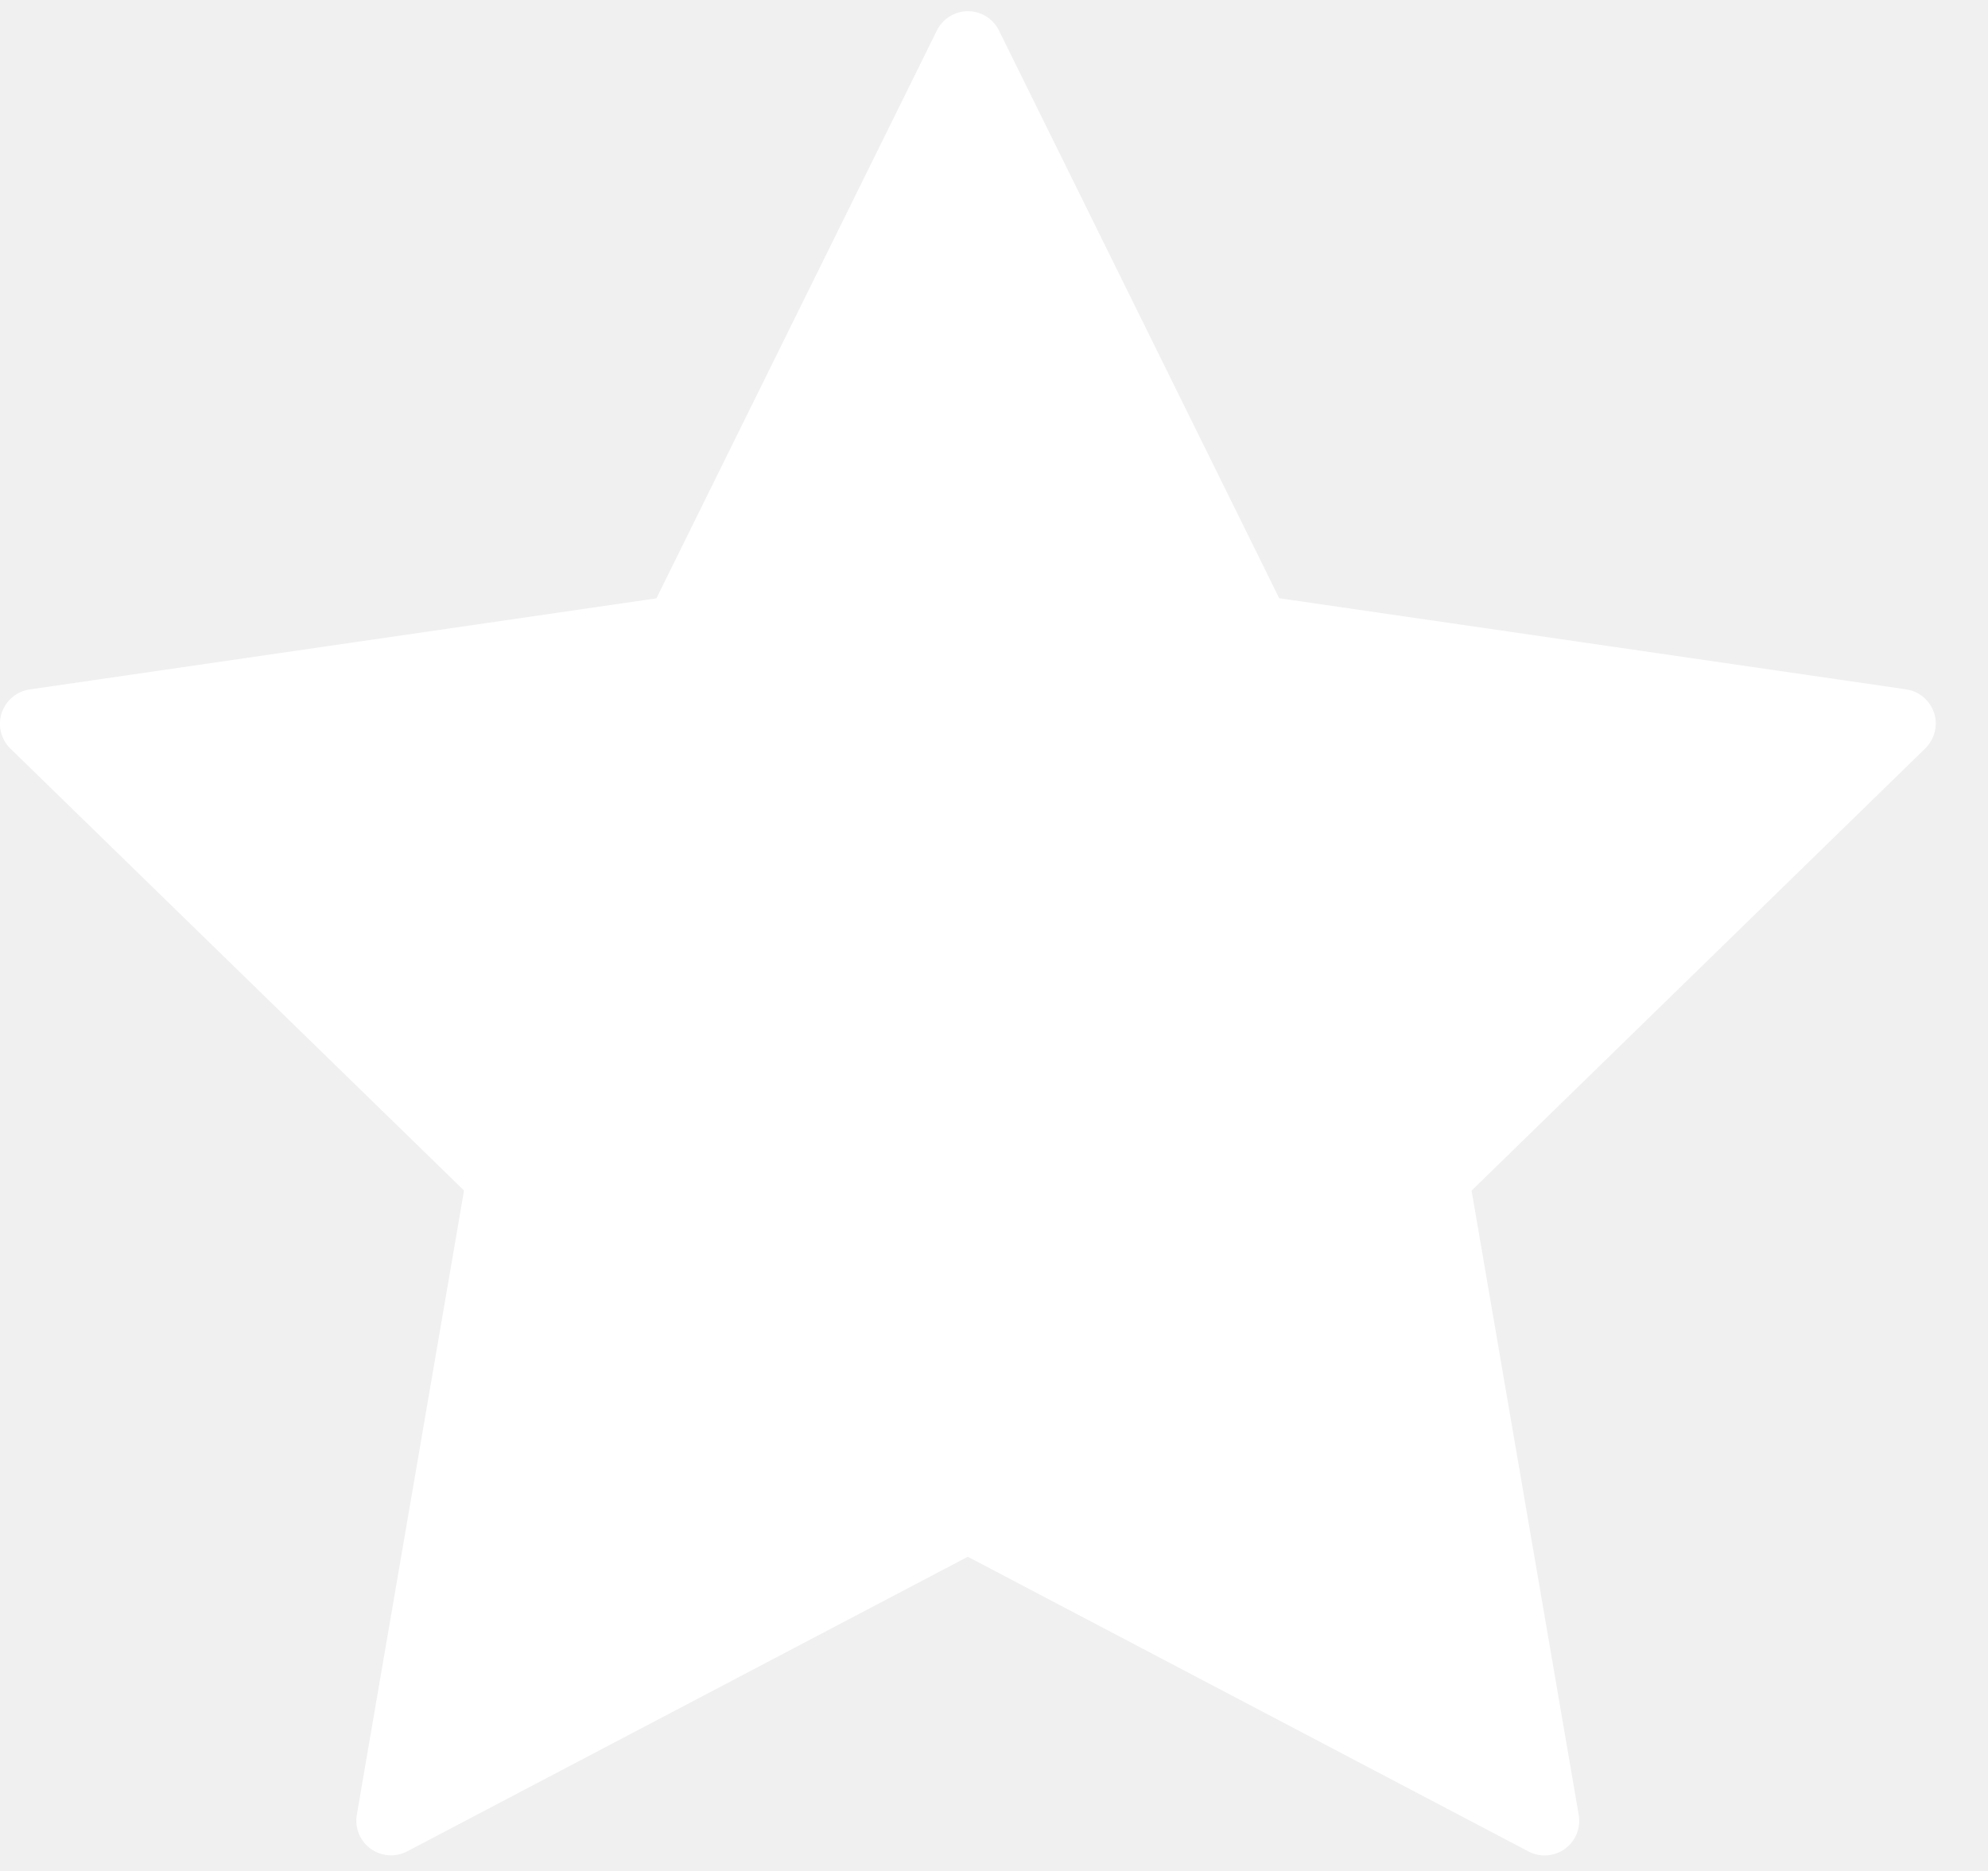
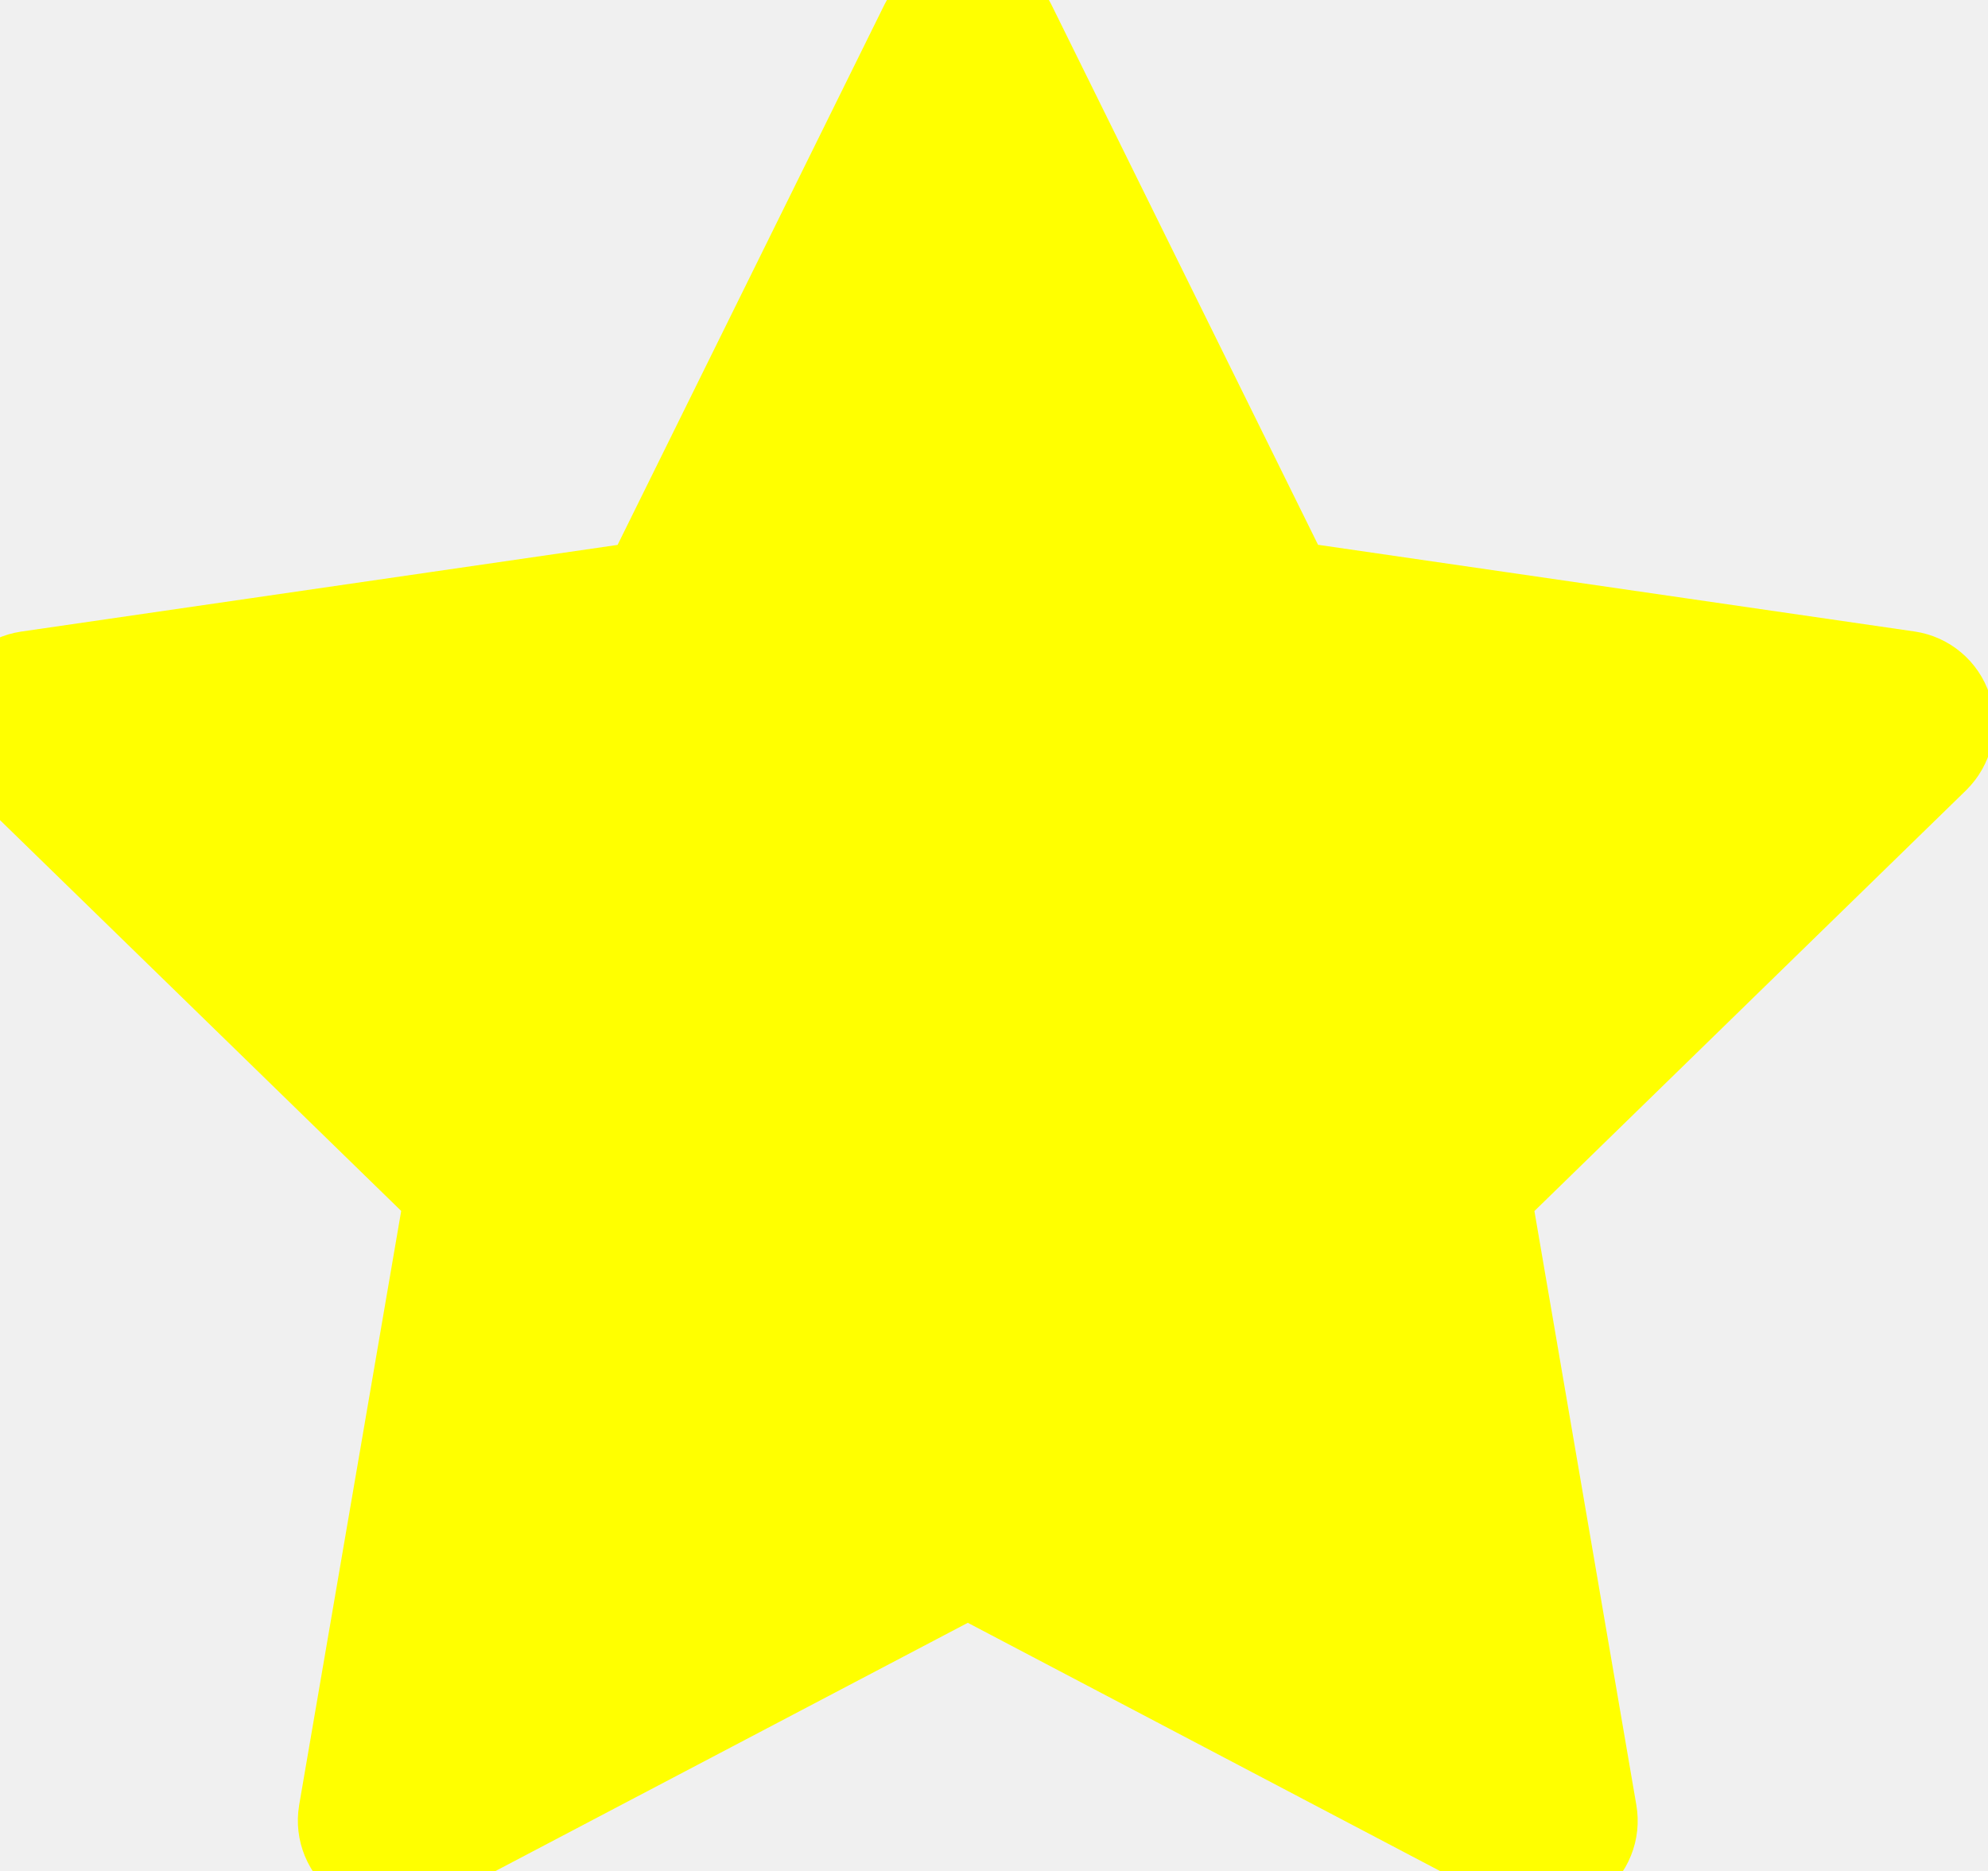
<svg xmlns="http://www.w3.org/2000/svg" width="17" height="16">
-   <path d="M16.539 6.097a.297.297 0 00-.24-.202l-5.36-.779L8.542.26a.296.296 0 00-.53 0L5.613 5.117l-5.36.779a.297.297 0 00-.165.505l3.88 3.78-.917 5.34a.297.297 0 00.43.312l4.795-2.52 4.794 2.52a.296.296 0 00.43-.313l-.916-5.338L16.464 6.4c.08-.08.11-.197.075-.304z" fill="#FFFFFF" fill-rule="nonzero" />stroke="yellow"</svg>
+   <path d="M16.539 6.097a.297.297 0 00-.24-.202l-5.36-.779L8.542.26a.296.296 0 00-.53 0L5.613 5.117l-5.36.779a.297.297 0 00-.165.505l3.88 3.78-.917 5.34a.297.297 0 00.43.312l4.795-2.52 4.794 2.52a.296.296 0 00.43-.313l-.916-5.338L16.464 6.4c.08-.08.11-.197.075-.304z" fill="#FFFF00" stroke="yellow" fill-rule="nonzero" />
+ </svg>
